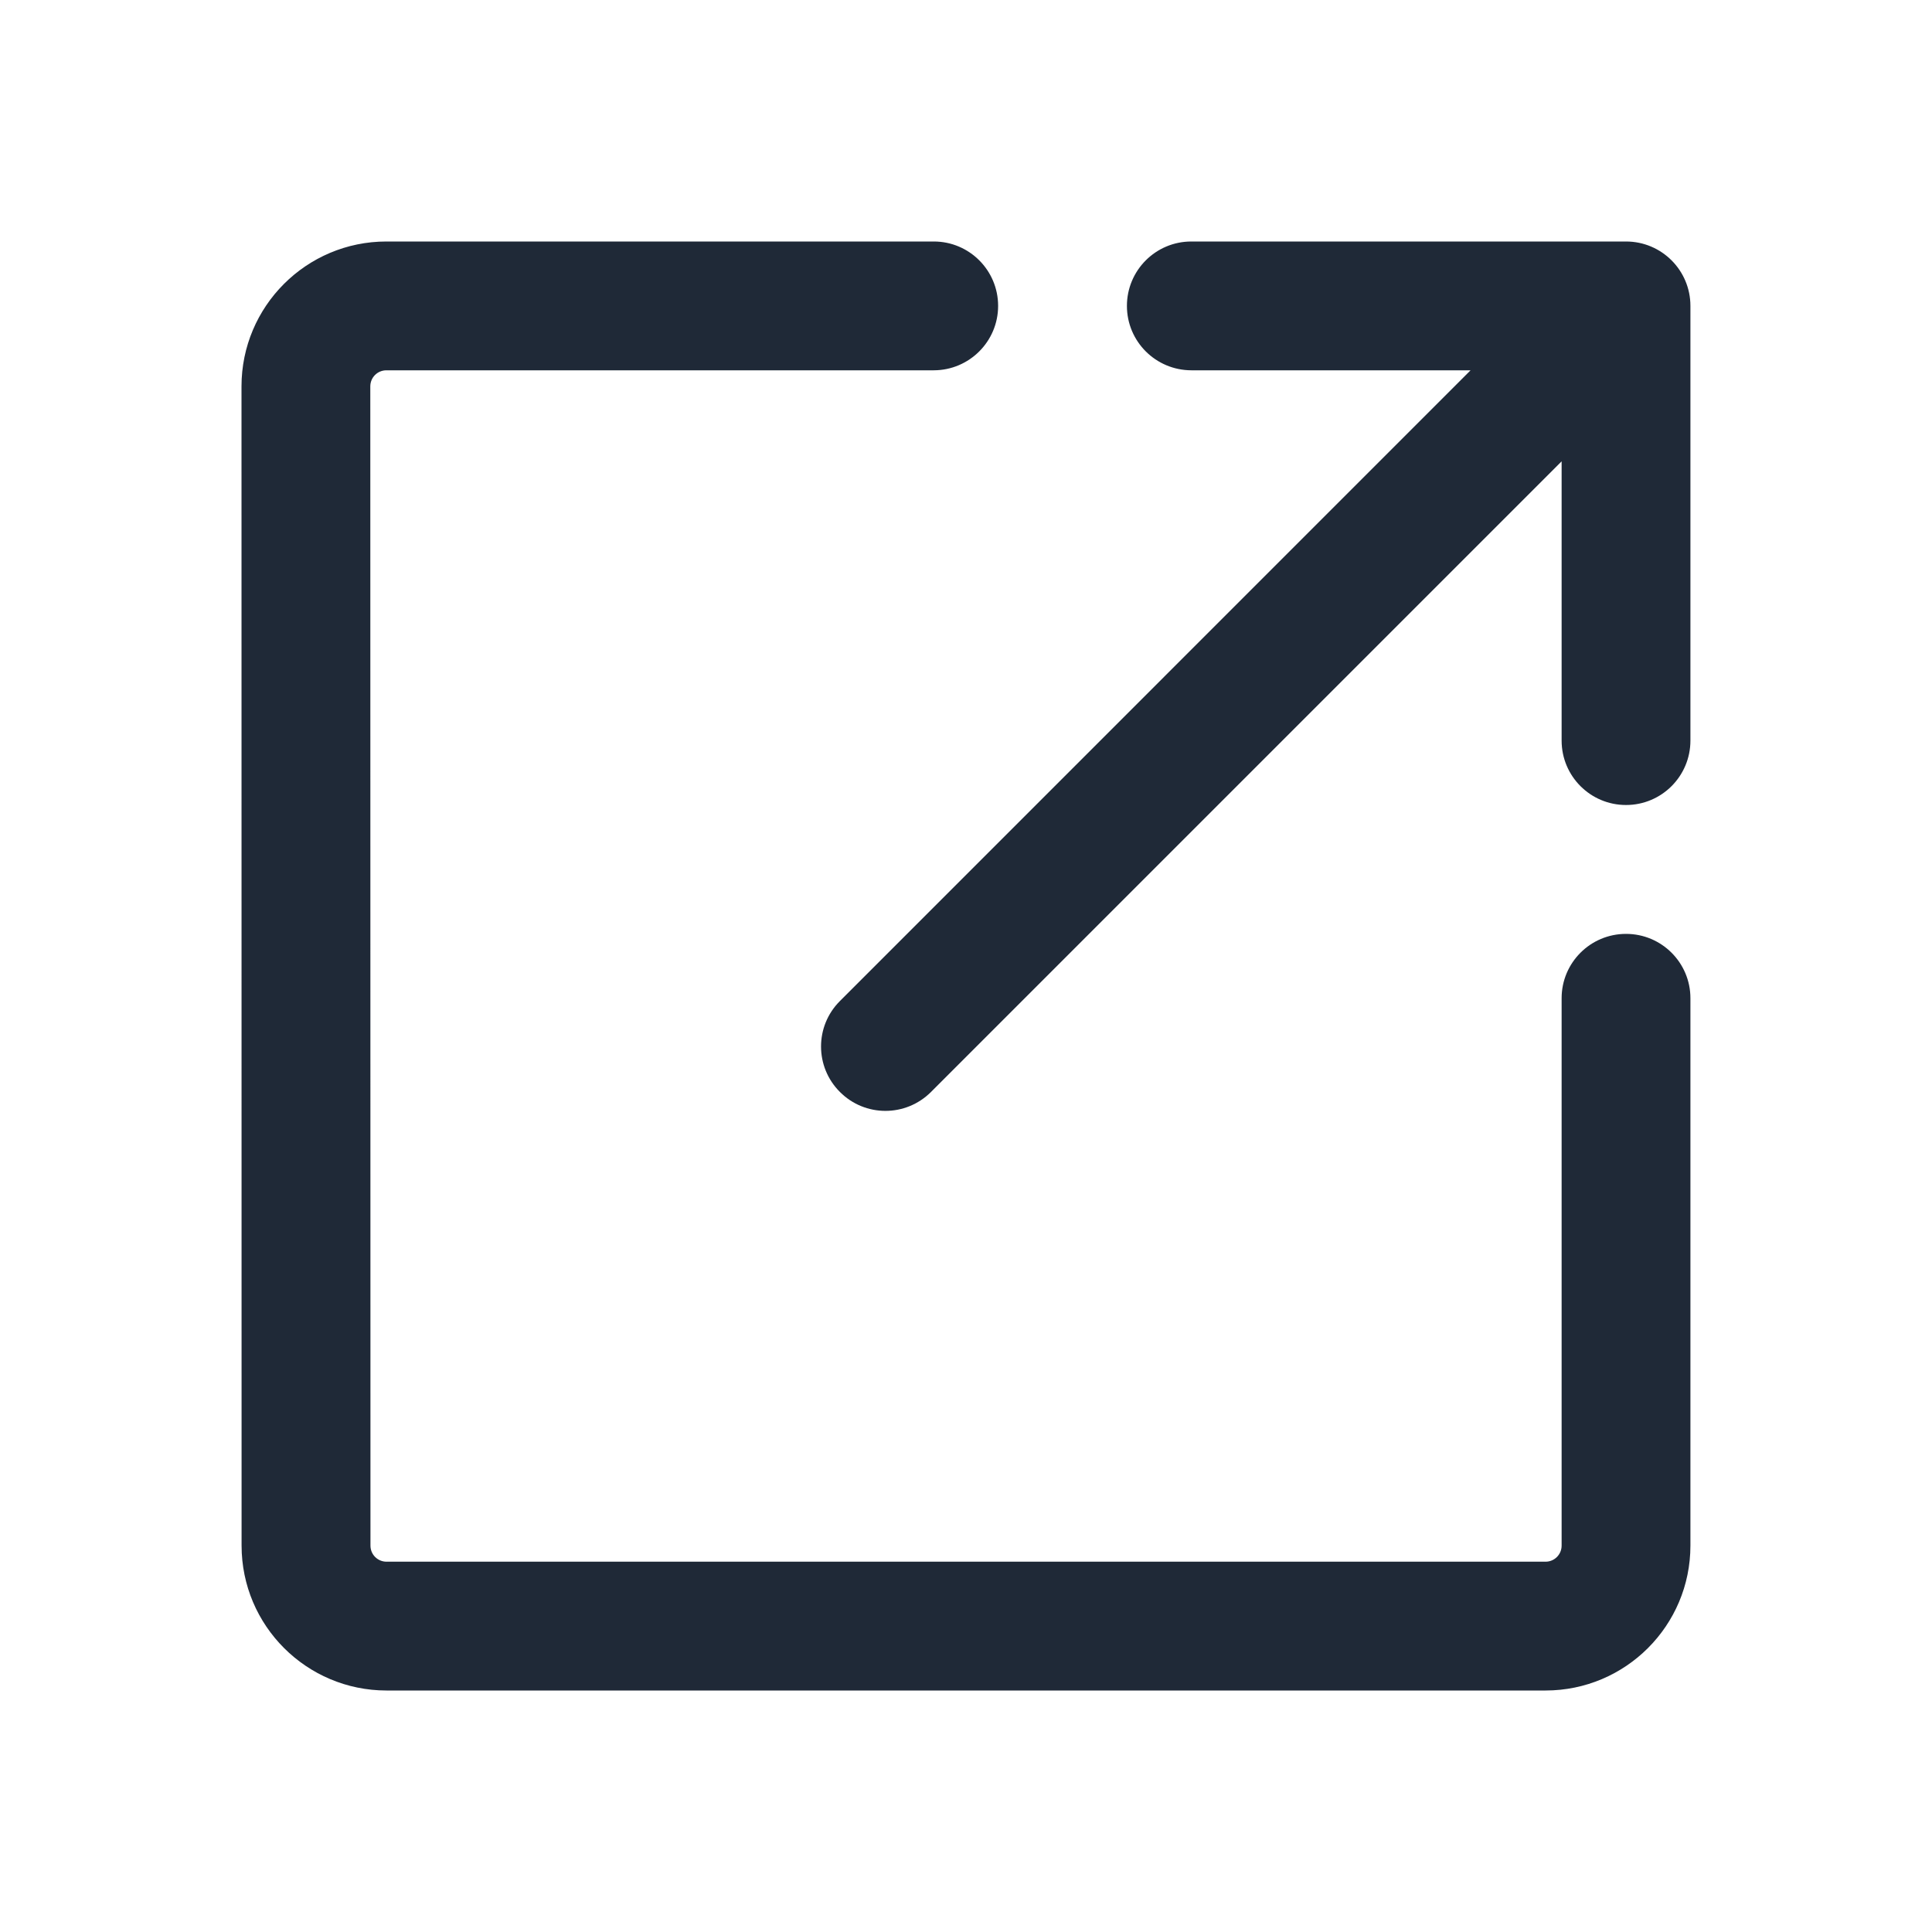
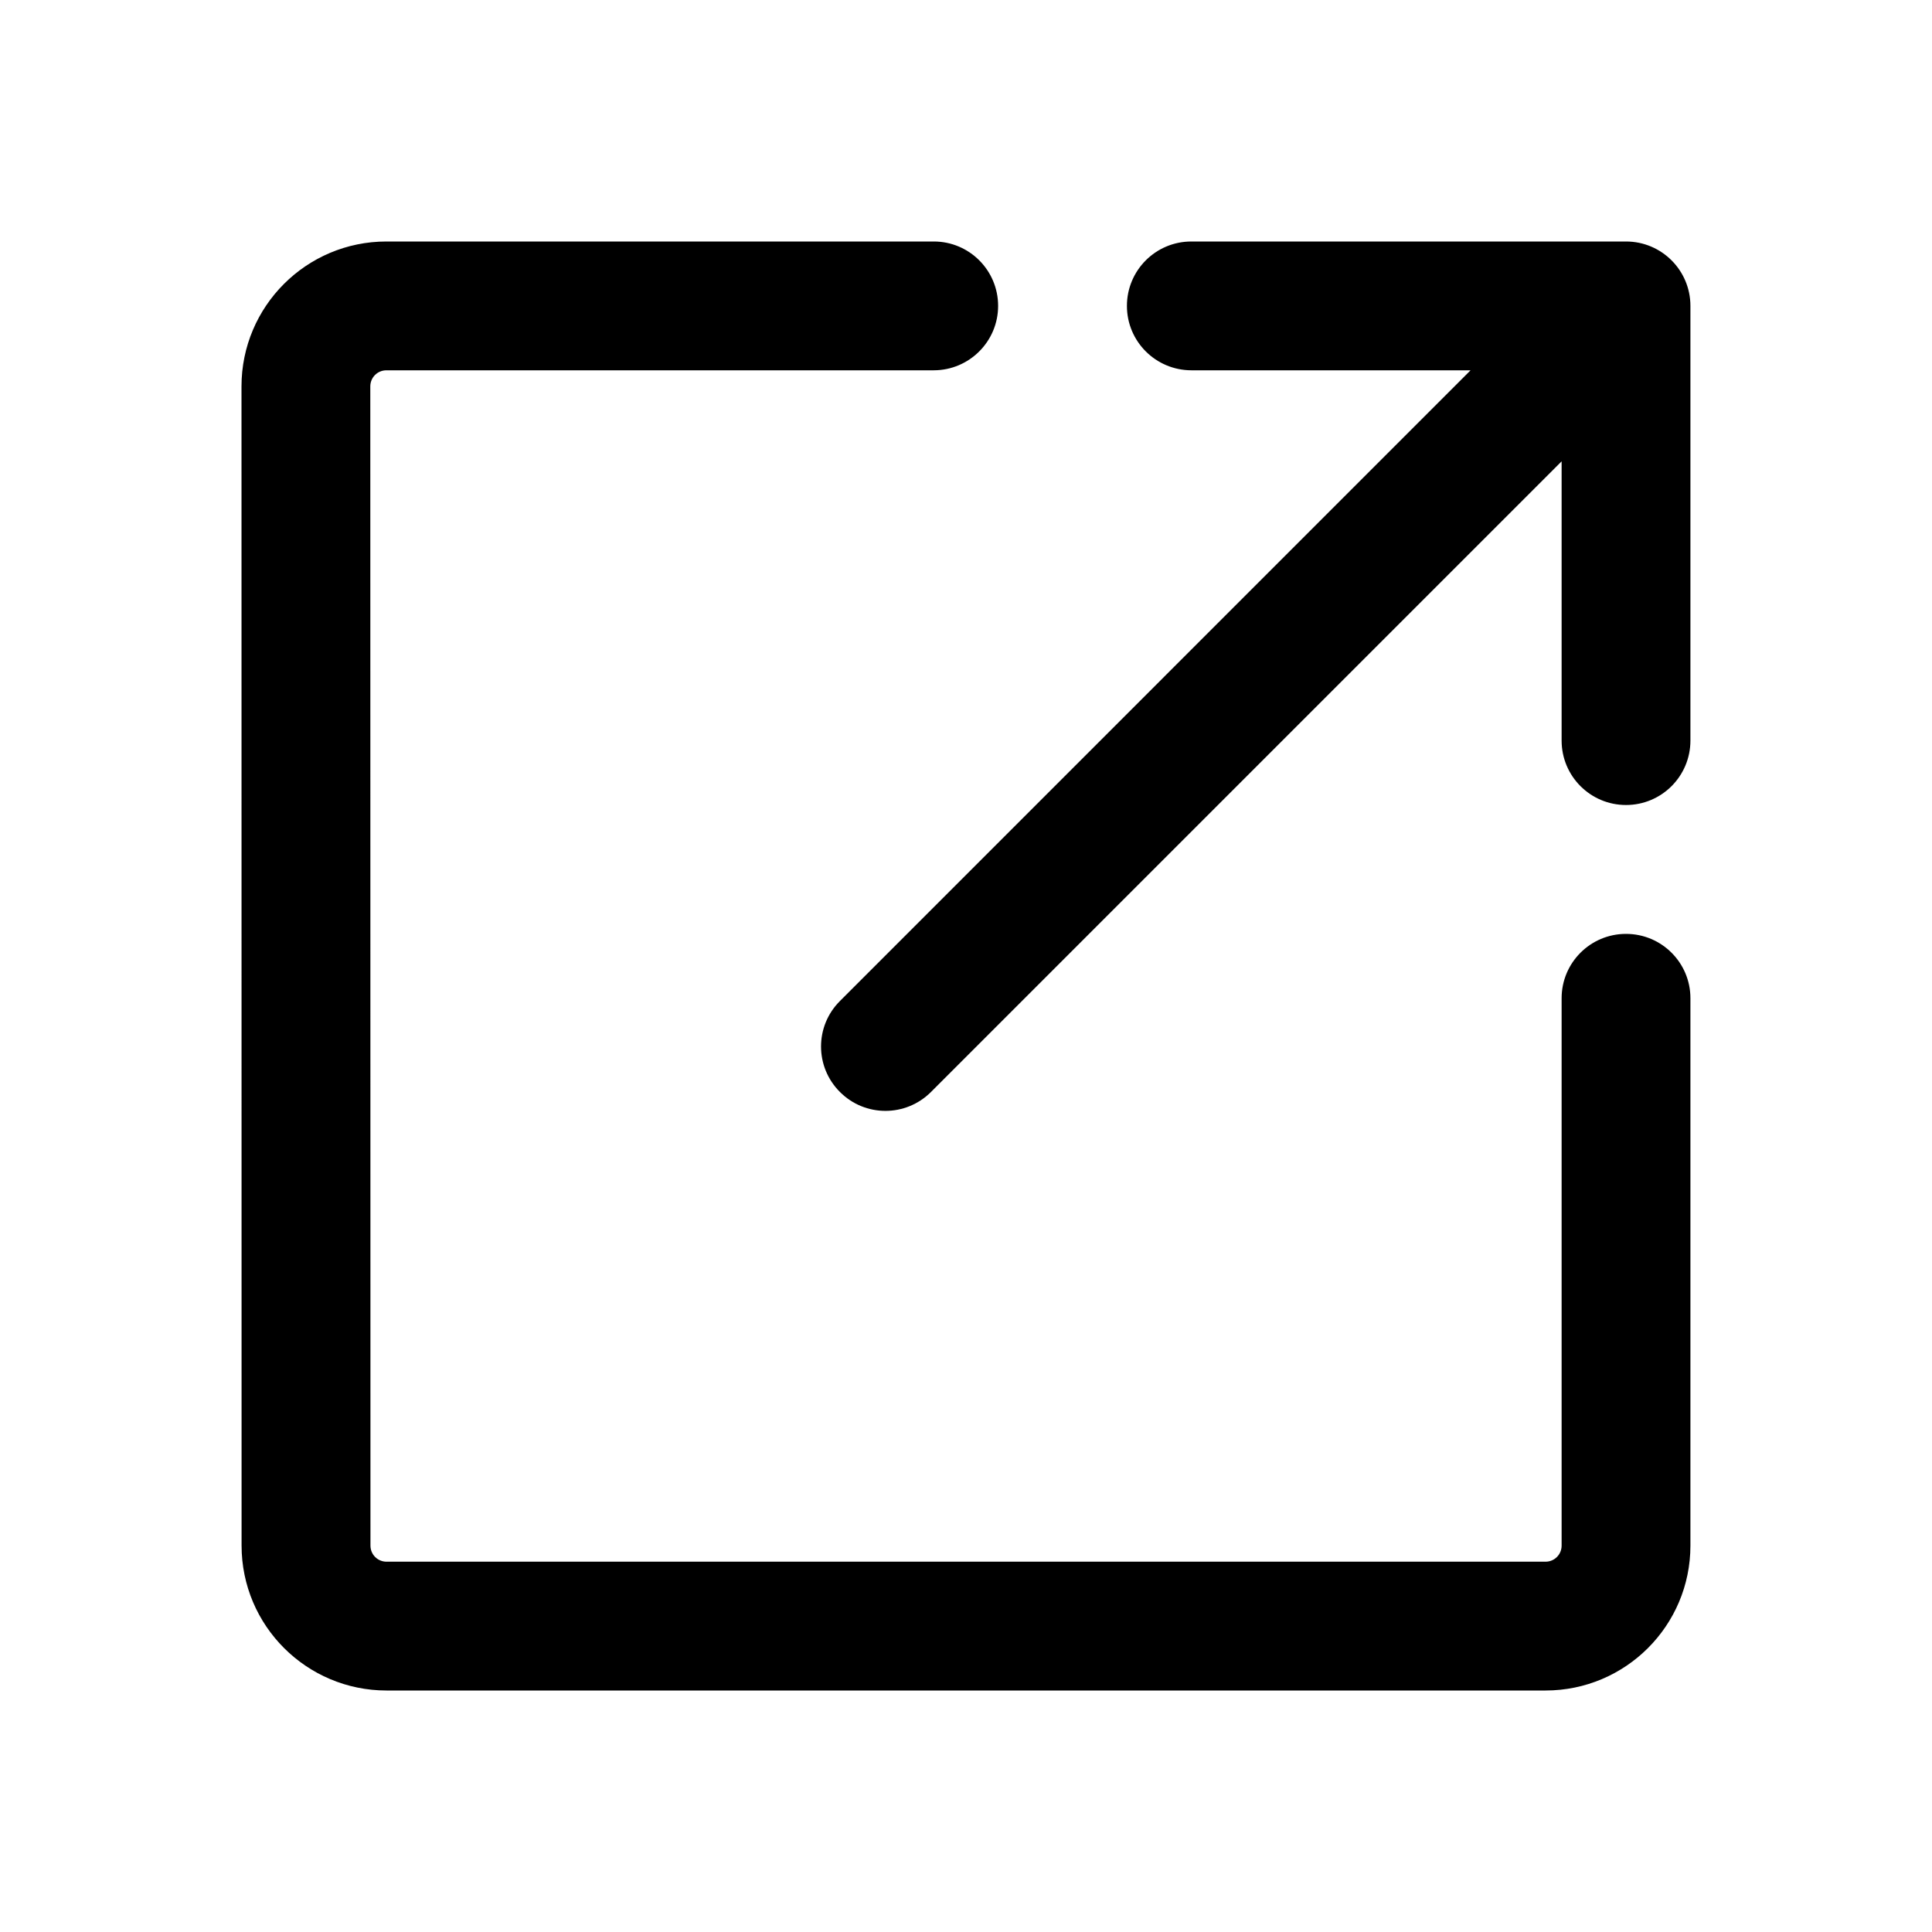
<svg xmlns="http://www.w3.org/2000/svg" width="24" height="24" viewBox="0 0 24 24" fill="none">
-   <path d="M11.6 3C12.041 3 12.399 3.358 12.399 3.8C12.399 4.241 12.041 4.599 11.6 4.6H4.8C4.689 4.6 4.6 4.689 4.6 4.8L4.602 19.2C4.602 19.311 4.691 19.4 4.802 19.4H19.199C19.31 19.4 19.399 19.311 19.399 19.2V12.4C19.399 11.959 19.757 11.601 20.199 11.601C20.641 11.601 20.999 11.959 20.999 12.4V19.2C20.999 20.194 20.193 21 19.199 21H4.802C3.808 21 3.001 20.194 3.001 19.2L3 4.8C3 3.806 3.806 3 4.8 3H11.6ZM20.199 3C20.641 3 20.999 3.358 20.999 3.8V9.2C20.999 9.642 20.641 10 20.199 10C19.757 10 19.399 9.642 19.399 9.2V5.731L11.565 13.565C11.252 13.878 10.746 13.878 10.434 13.565C10.121 13.253 10.121 12.747 10.434 12.435L18.268 4.6H14.799C14.357 4.599 13.999 4.242 13.999 3.8C13.999 3.358 14.357 3 14.799 3H20.199Z" fill="#1F2937" />
+   <path d="M11.6 3C12.041 3 12.399 3.358 12.399 3.8C12.399 4.241 12.041 4.599 11.6 4.6H4.8C4.689 4.6 4.6 4.689 4.6 4.8L4.602 19.2C4.602 19.311 4.691 19.4 4.802 19.4H19.199C19.31 19.4 19.399 19.311 19.399 19.2V12.4C19.399 11.959 19.757 11.601 20.199 11.601C20.641 11.601 20.999 11.959 20.999 12.4V19.2C20.999 20.194 20.193 21 19.199 21H4.802C3.808 21 3.001 20.194 3.001 19.2L3 4.8C3 3.806 3.806 3 4.8 3H11.6ZM20.199 3C20.641 3 20.999 3.358 20.999 3.8V9.2C20.999 9.642 20.641 10 20.199 10C19.757 10 19.399 9.642 19.399 9.2V5.731L11.565 13.565C11.252 13.878 10.746 13.878 10.434 13.565C10.121 13.253 10.121 12.747 10.434 12.435L18.268 4.6H14.799C14.357 4.599 13.999 4.242 13.999 3.8C13.999 3.358 14.357 3 14.799 3H20.199Z" fill="currentColor" />
</svg>
